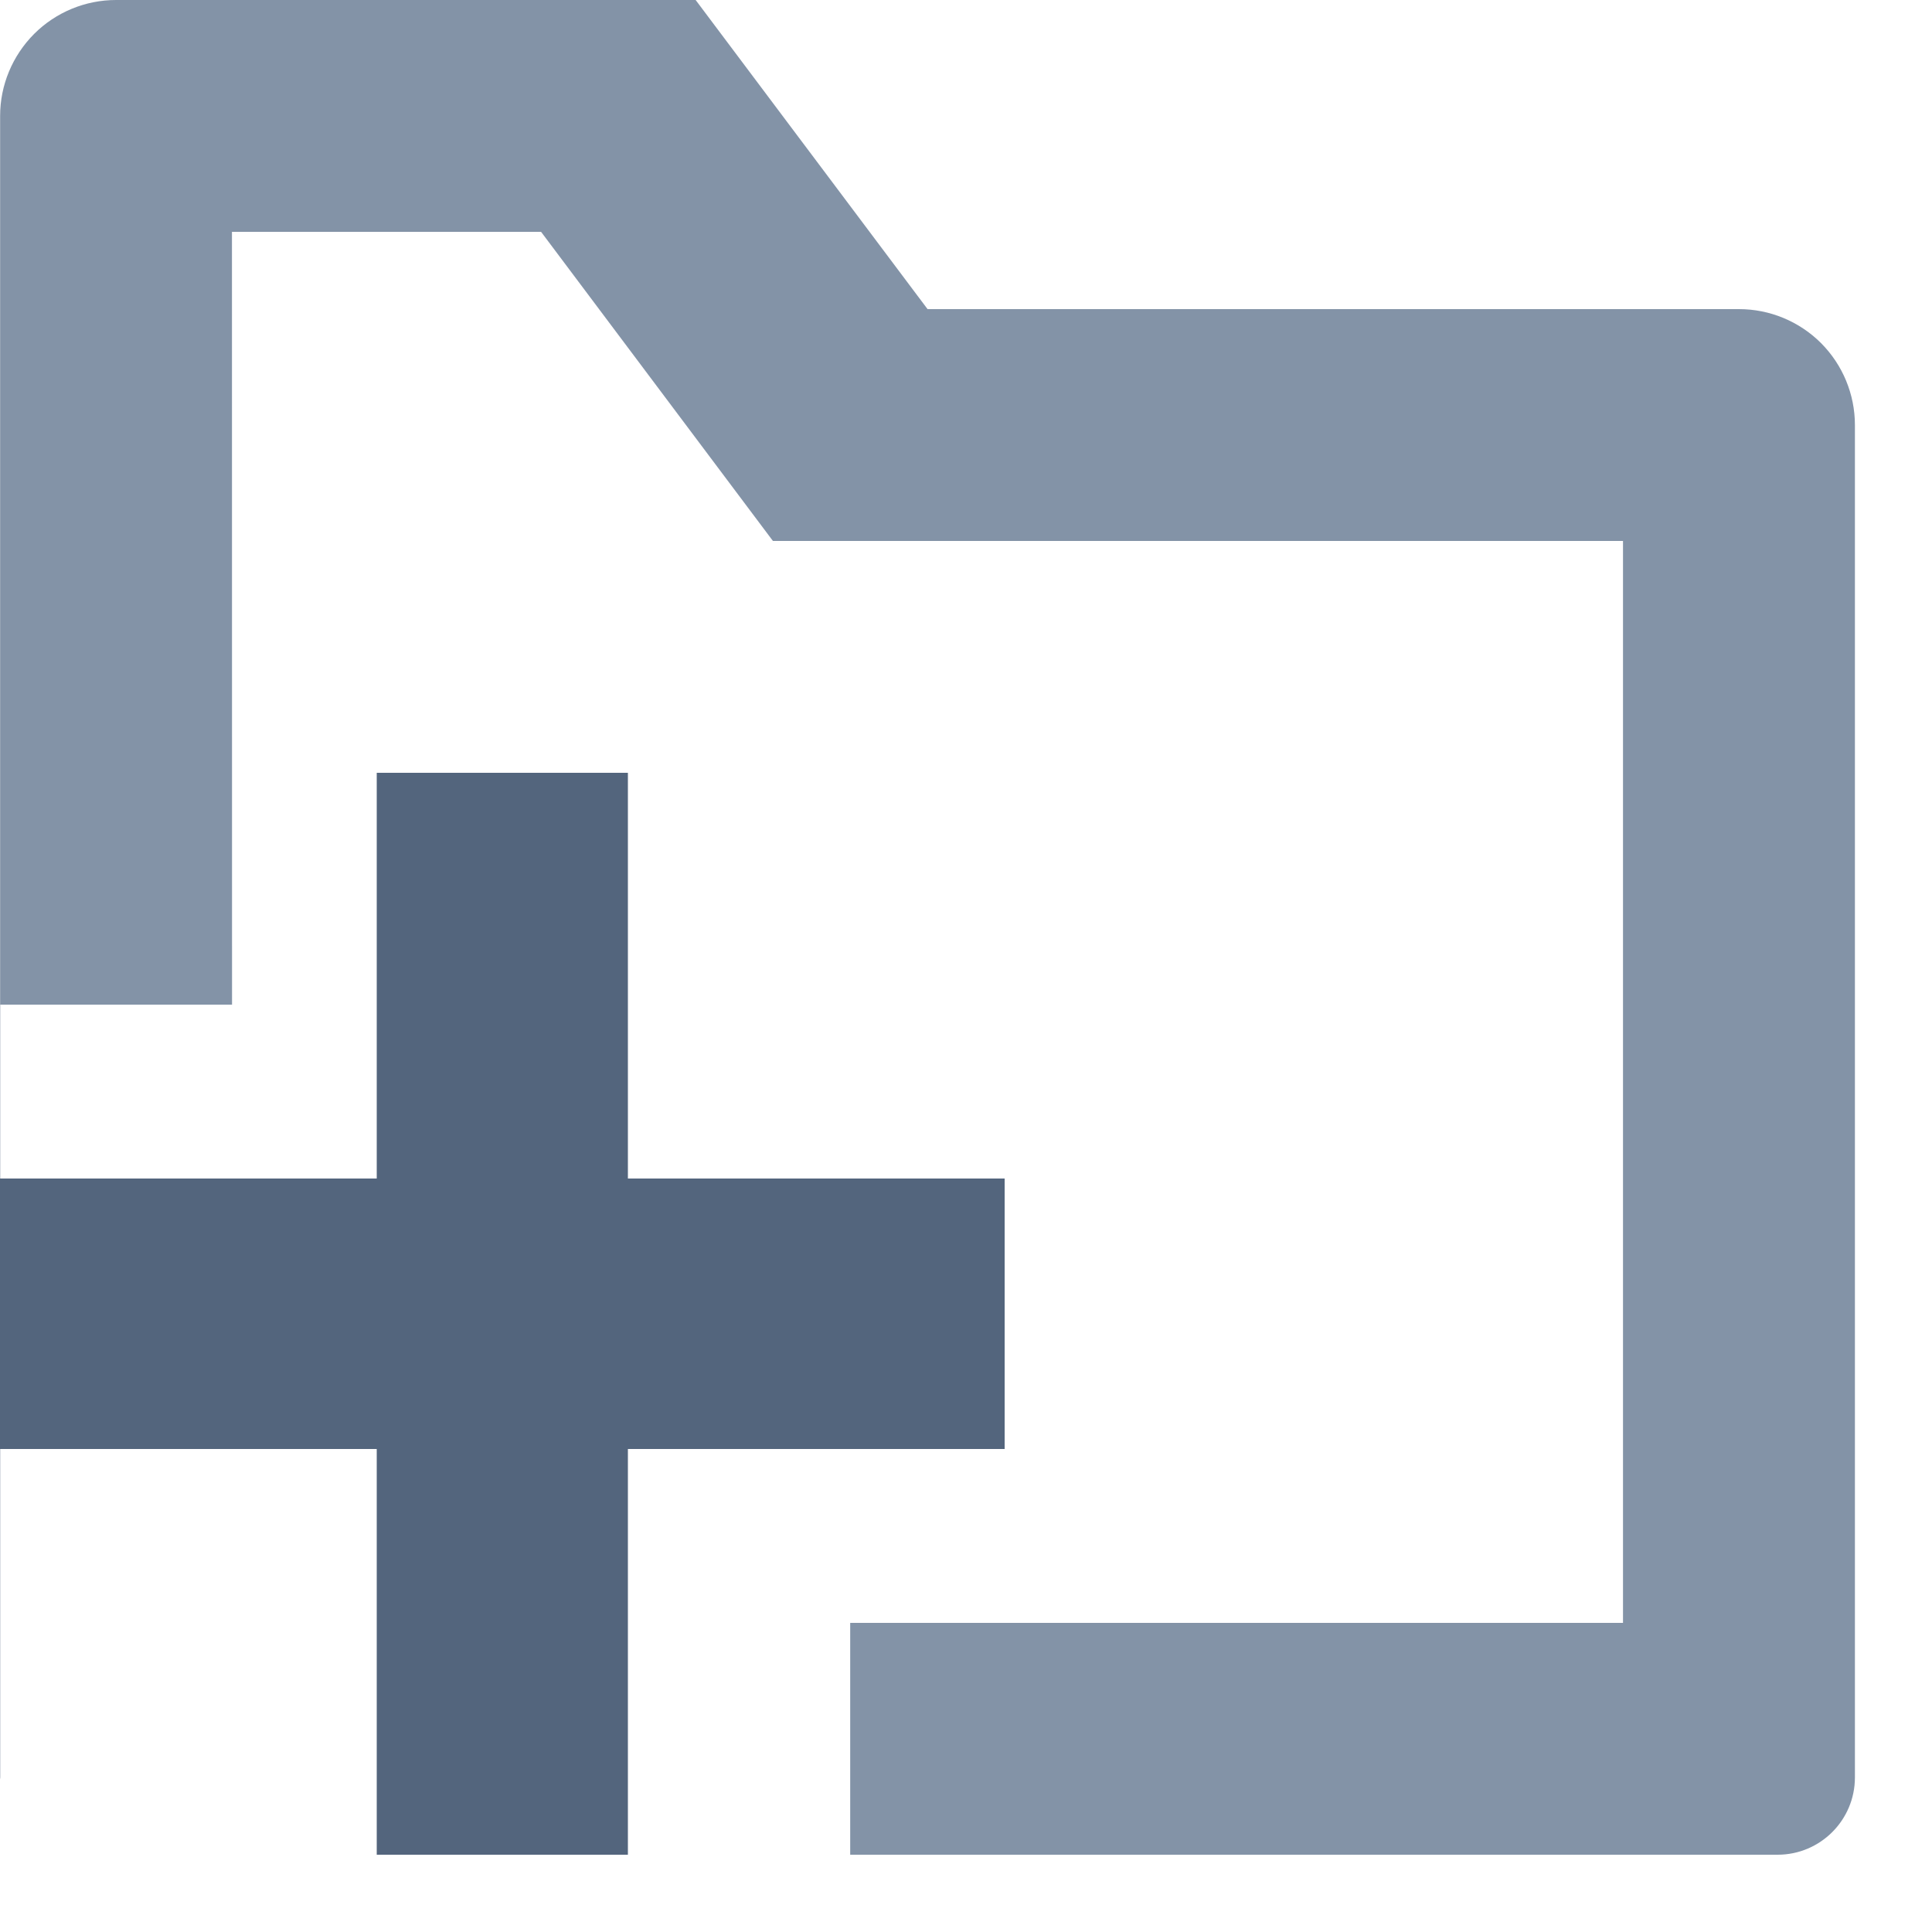
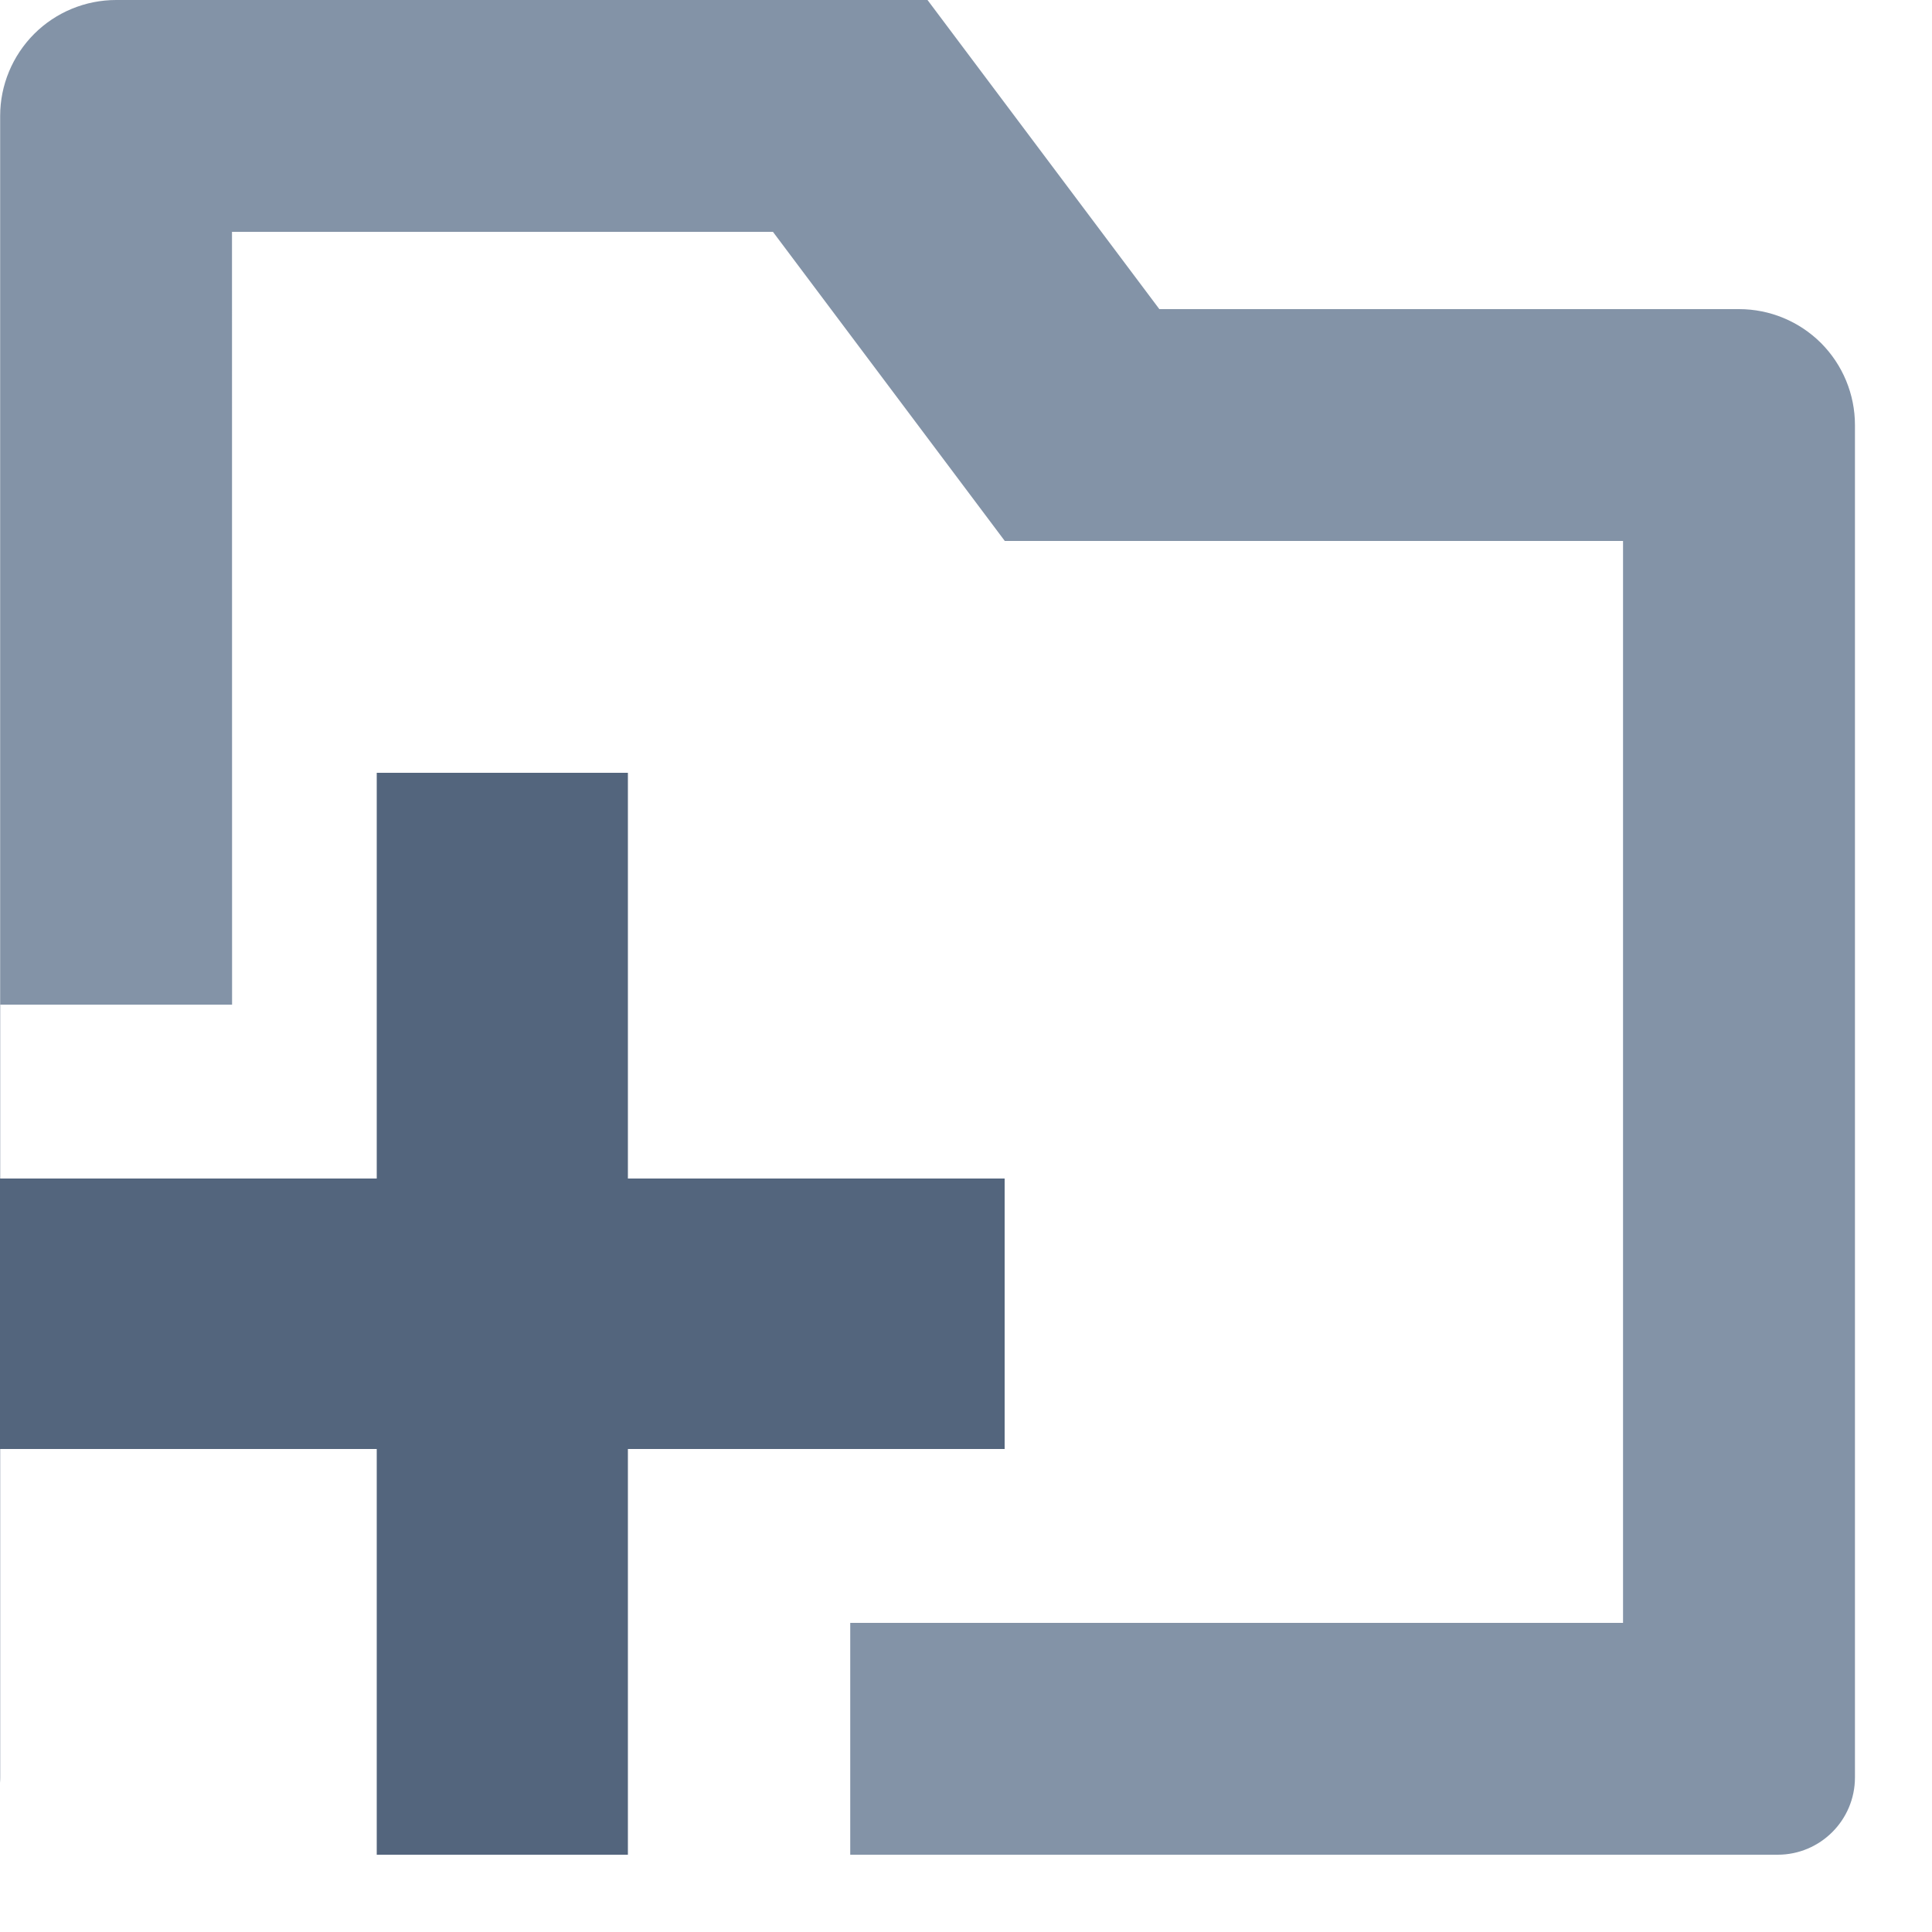
- <svg xmlns="http://www.w3.org/2000/svg" width="100%" height="100%" viewBox="0 0 25 25" version="1.1" xml:space="preserve" style="fill-rule:evenodd;clip-rule:evenodd;stroke-linejoin:round;stroke-miterlimit:1.414;">
-   <g transform="matrix(1,0,0,1,-863.998,-760)">
-     <g id="New-Folder" transform="matrix(1,0,0,1,172,268)">
-       <g transform="matrix(1,0,0,1,-0.00248357,1)">
-         <path d="M692.005,514.025L692.002,514C692.002,510.248 692.002,496.991 692.002,492.5C692.002,492.102 692.161,491.721 692.442,491.439C692.723,491.158 693.105,491 693.502,491C696.063,491 701.002,491 701.002,491L704.003,495C704.003,495 711.284,495 714.503,495C714.901,495 715.282,495.158 715.564,495.439C715.845,495.721 716.003,496.102 716.003,496.5C716.003,500.392 716.003,510.738 716.003,514C716.003,514.552 715.555,515 715.003,515C711.098,515 696.907,515 693.002,515L693.002,515L703.002,515L703.002,512L713.002,512L713.002,498L702.002,498L699.002,494L695.002,494L695.003,504L692.005,504L692.005,514.025Z" style="fill:rgb(131,147,167);" />
-       </g>
-       <g transform="matrix(1.625,0,0,1.75,677.373,482.75)">
-         <path d="M12,14L9,14L9,16L12,16L12,19L14,19L14,16L17,16L17,14L14,14L14,11L12,11L12,14Z" style="fill:rgb(83,101,125);" />
-       </g>
-     </g>
+ <svg xmlns="http://www.w3.org/2000/svg" width="100%" height="100%" viewBox="0 0 25 25" version="1.1" xml:space="preserve" style="fill-rule:evenodd;clip-rule:evenodd;stroke-linejoin:round;stroke-miterlimit:2;">
+   <g id="New-Folder">
+     <path d="M0.005,23.07c-0.002,-0.023 -0.003,-0.047 -0.003,-0.07c0,-3.752 0,-17.009 0,-21.5c0,-0.398 0.159,-0.779 0.44,-1.061c0.281,-0.281 0.663,-0.439 1.061,-0.439c3.219,0 10.499,0 10.499,0l3,4l7.501,0c0.398,0 0.779,0.158 1.061,0.439c0.281,0.282 0.439,0.663 0.439,1.061c0,3.892 0,14.238 0,17.5c0,0.552 -0.448,1 -1,1c-3.905,0 -18.096,0 -22.001,0l-0.005,0l10.005,0l0,-3l10,0l0,-14l-8,0l-3,-4l-7,0l0.001,10l-2.998,0l0,10.07Z" style="fill:#8393a7;" />
+     <path d="M4.875,15.25l-4.875,0l0,3.5l4.875,0l0,5.25l3.25,0l0,-5.25l4.875,0l0,-3.5l-4.875,0l0,-5.25l-3.25,0l0,5.25Z" style="fill:#53657d;" />
  </g>
</svg>
